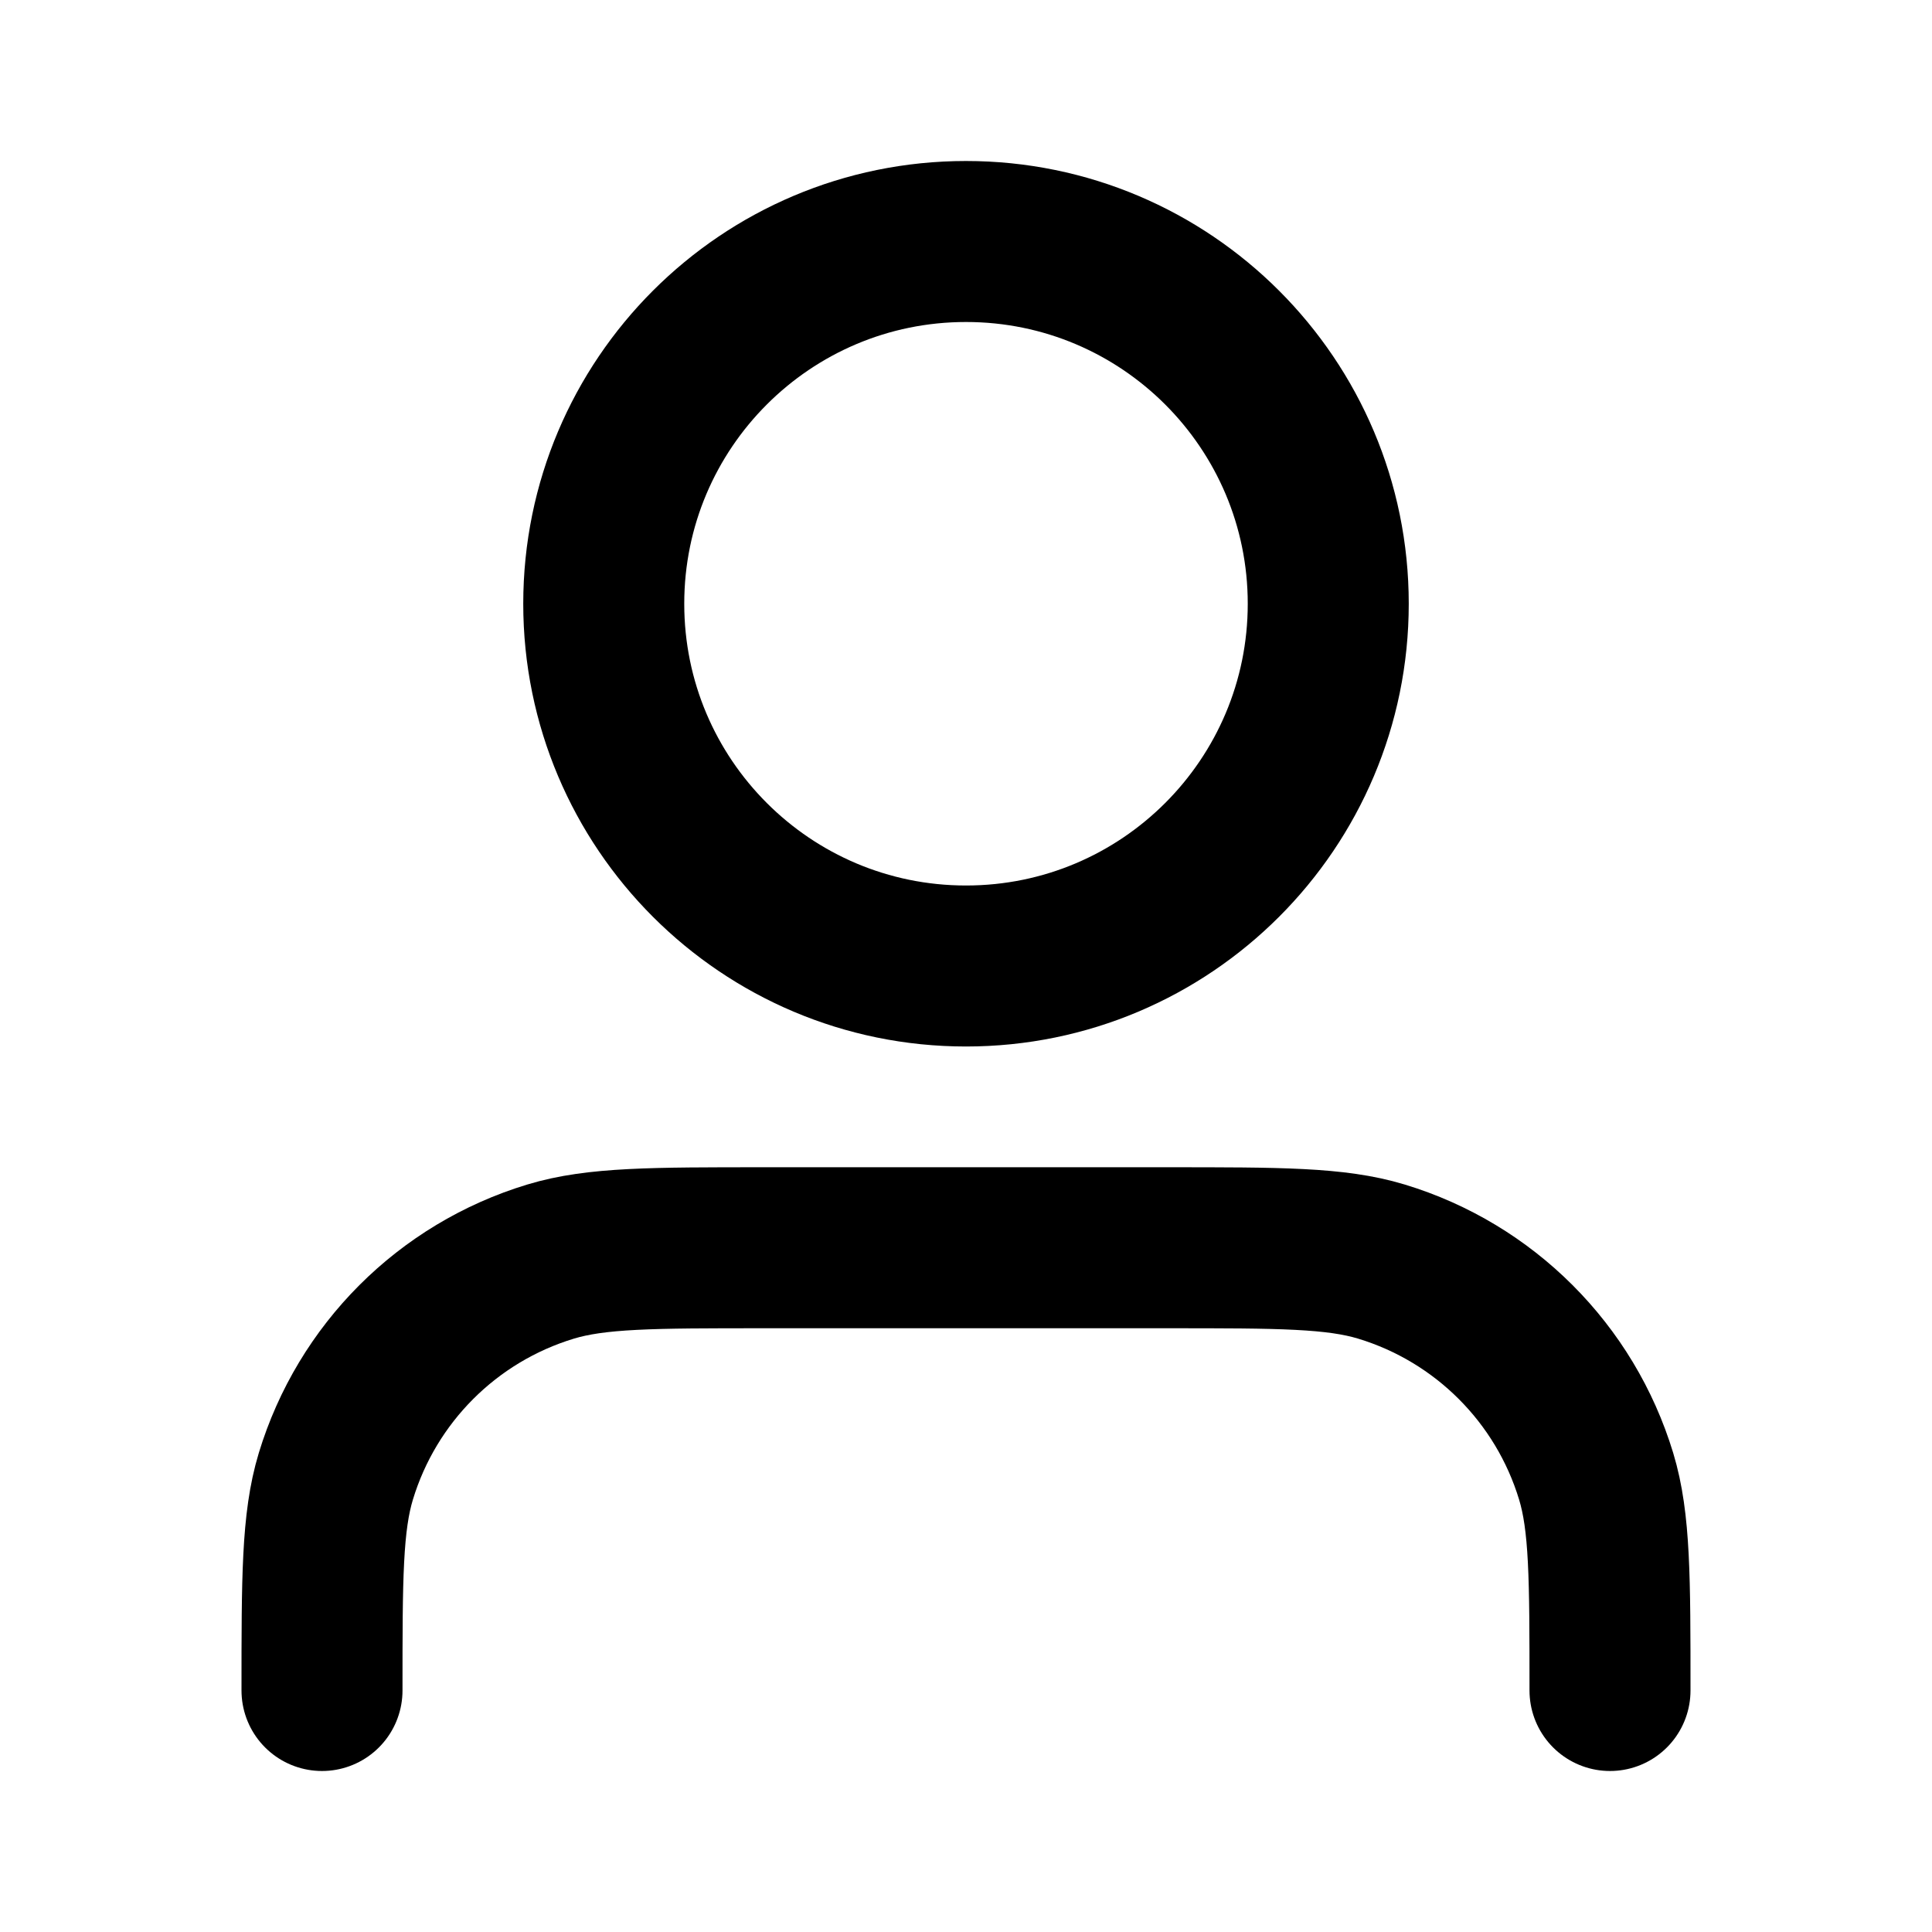
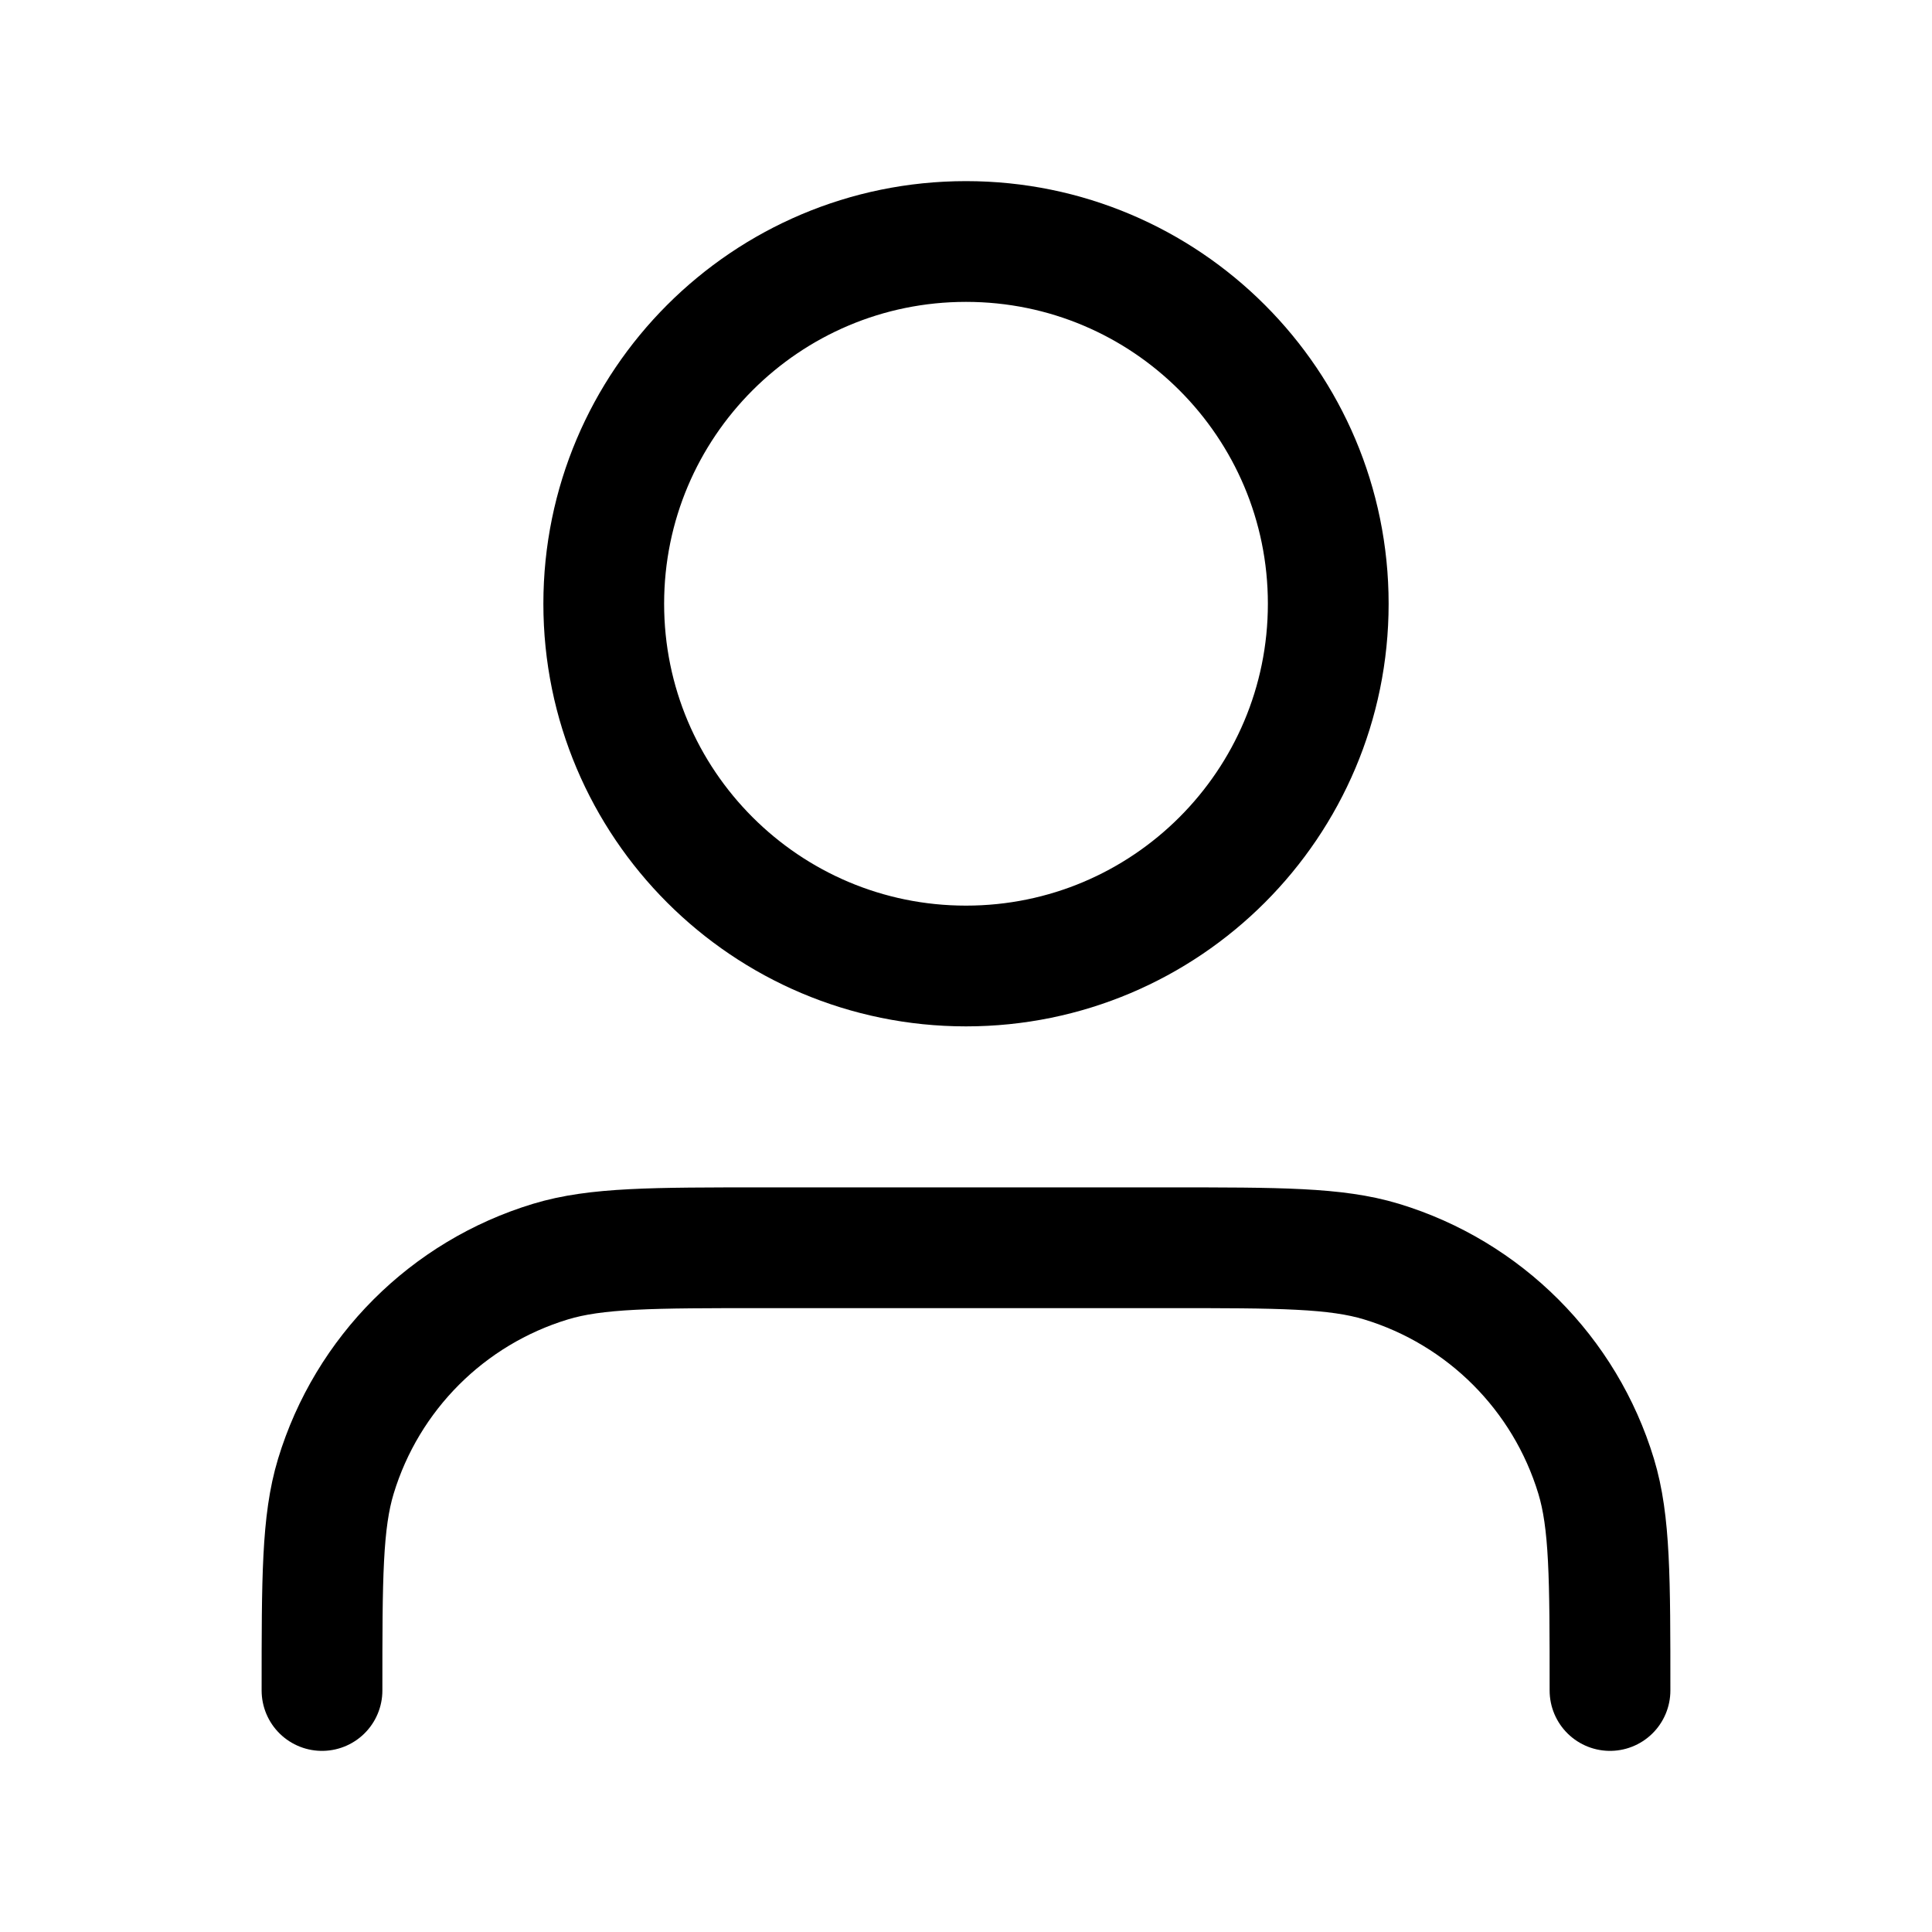
<svg xmlns="http://www.w3.org/2000/svg" width="24" height="24" viewBox="0 0 24 24" fill="none">
-   <path d="M20 21C20 19.604 20 18.907 19.828 18.339C19.44 17.061 18.439 16.06 17.161 15.672C16.593 15.5 15.896 15.5 14.5 15.5H9.5C8.104 15.5 7.407 15.5 6.839 15.672C5.56 16.06 4.56 17.061 4.172 18.339C4 18.907 4 19.604 4 21M16.5 7.5C16.5 9.985 14.485 12 12 12C9.515 12 7.5 9.985 7.5 7.5C7.5 5.015 9.515 3 12 3C14.485 3 16.5 5.015 16.5 7.5Z" stroke="currentColor" stroke-width="2" stroke-linecap="round" stroke-linejoin="round" />
+   <path d="M20 21C20 19.604 20 18.907 19.828 18.339C19.44 17.061 18.439 16.06 17.161 15.672C16.593 15.5 15.896 15.5 14.5 15.5H9.5C8.104 15.5 7.407 15.5 6.839 15.672C5.56 16.06 4.56 17.061 4.172 18.339C4 18.907 4 19.604 4 21M16.5 7.5C16.5 9.985 14.485 12 12 12C9.515 12 7.5 9.985 7.5 7.5C7.5 5.015 9.515 3 12 3C14.485 3 16.5 5.015 16.5 7.5Z" stroke="currentColor" stroke-width="1.5" stroke-linecap="round" stroke-linejoin="round" />
</svg>
